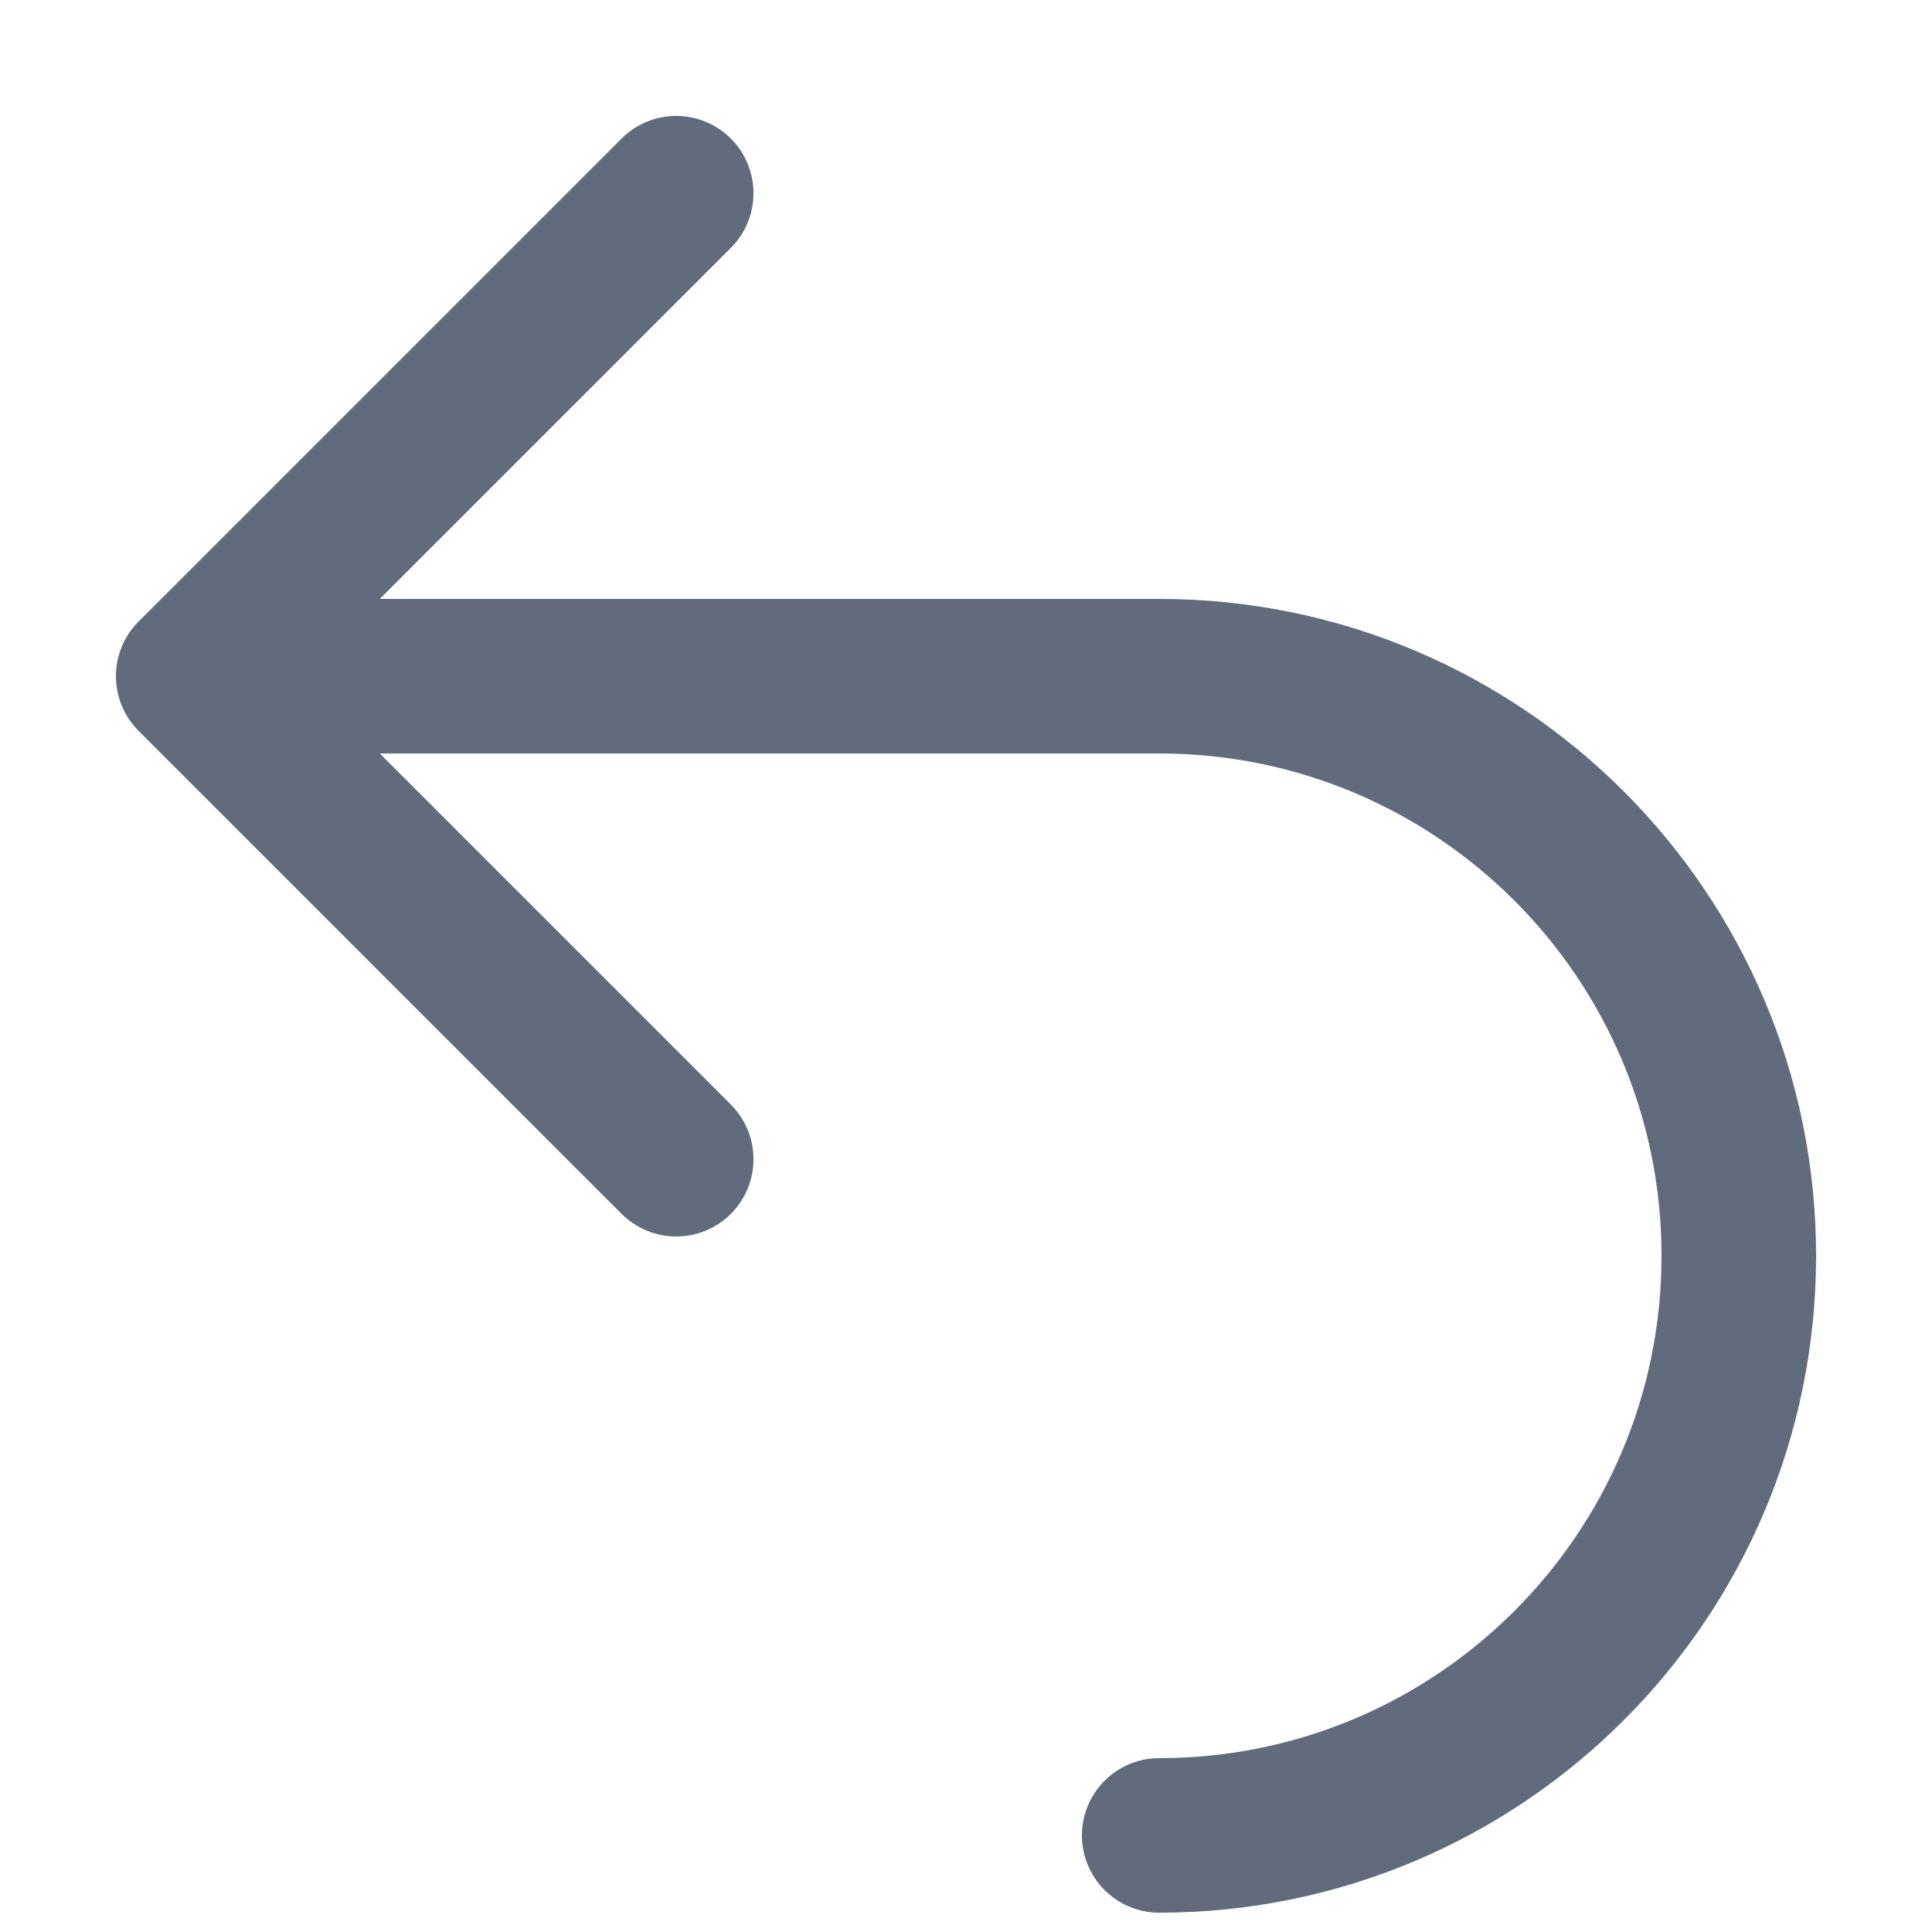
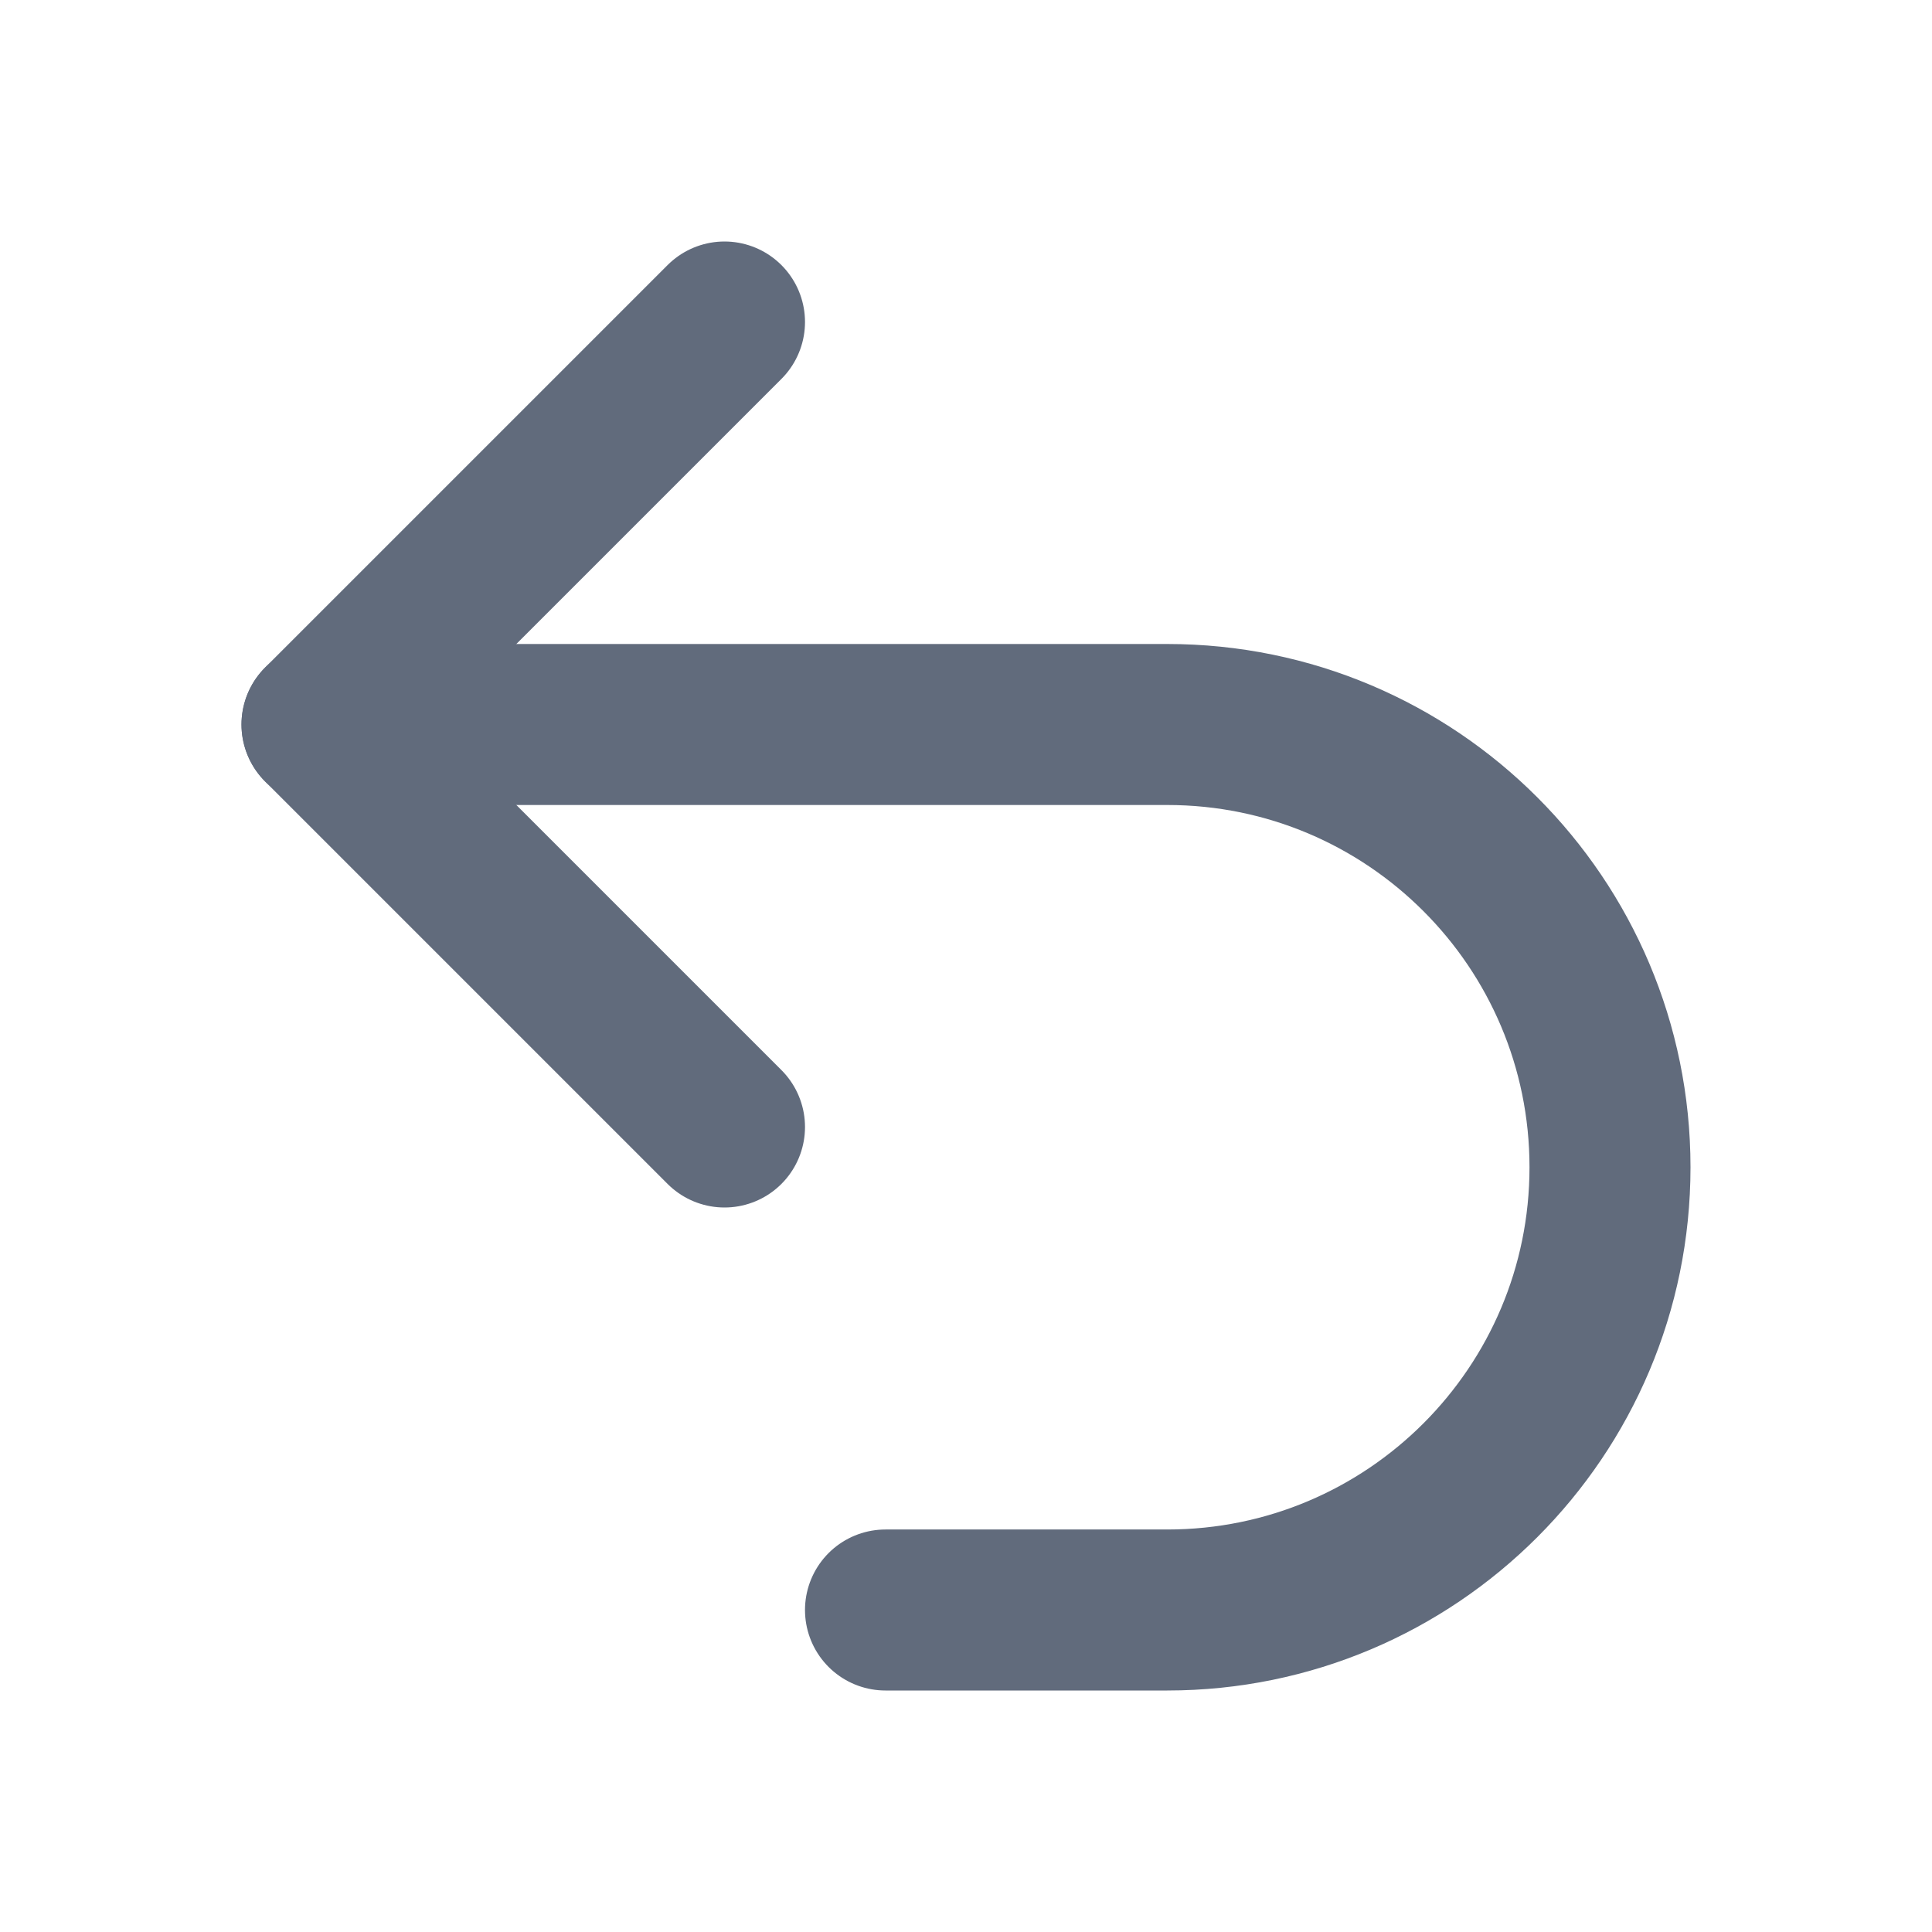
- <svg xmlns="http://www.w3.org/2000/svg" width="20" height="20" viewBox="0 0 20 20" fill="none" stroke="#616b7c" stroke-width="1.6" stroke-linecap="round" stroke-linejoin="round">
-   <path d="m7 3-5 5 5 5M2 8h10a6 6 0 0 1 0 12" transform="translate(0 -1)" />
+ <svg xmlns="http://www.w3.org/2000/svg" width="24" height="24" viewBox="0 0 24 24" fill="none" stroke="#616b7c" stroke-width="2" stroke-linecap="round" stroke-linejoin="round">
+   <path d="M9 14 4 9l5-5" />
+   <path d="M4 9h10.5a5.5 5.5 0 0 1 5.5 5.5a5.5 5.5 0 0 1-5.5 5.5H11" />
</svg>
